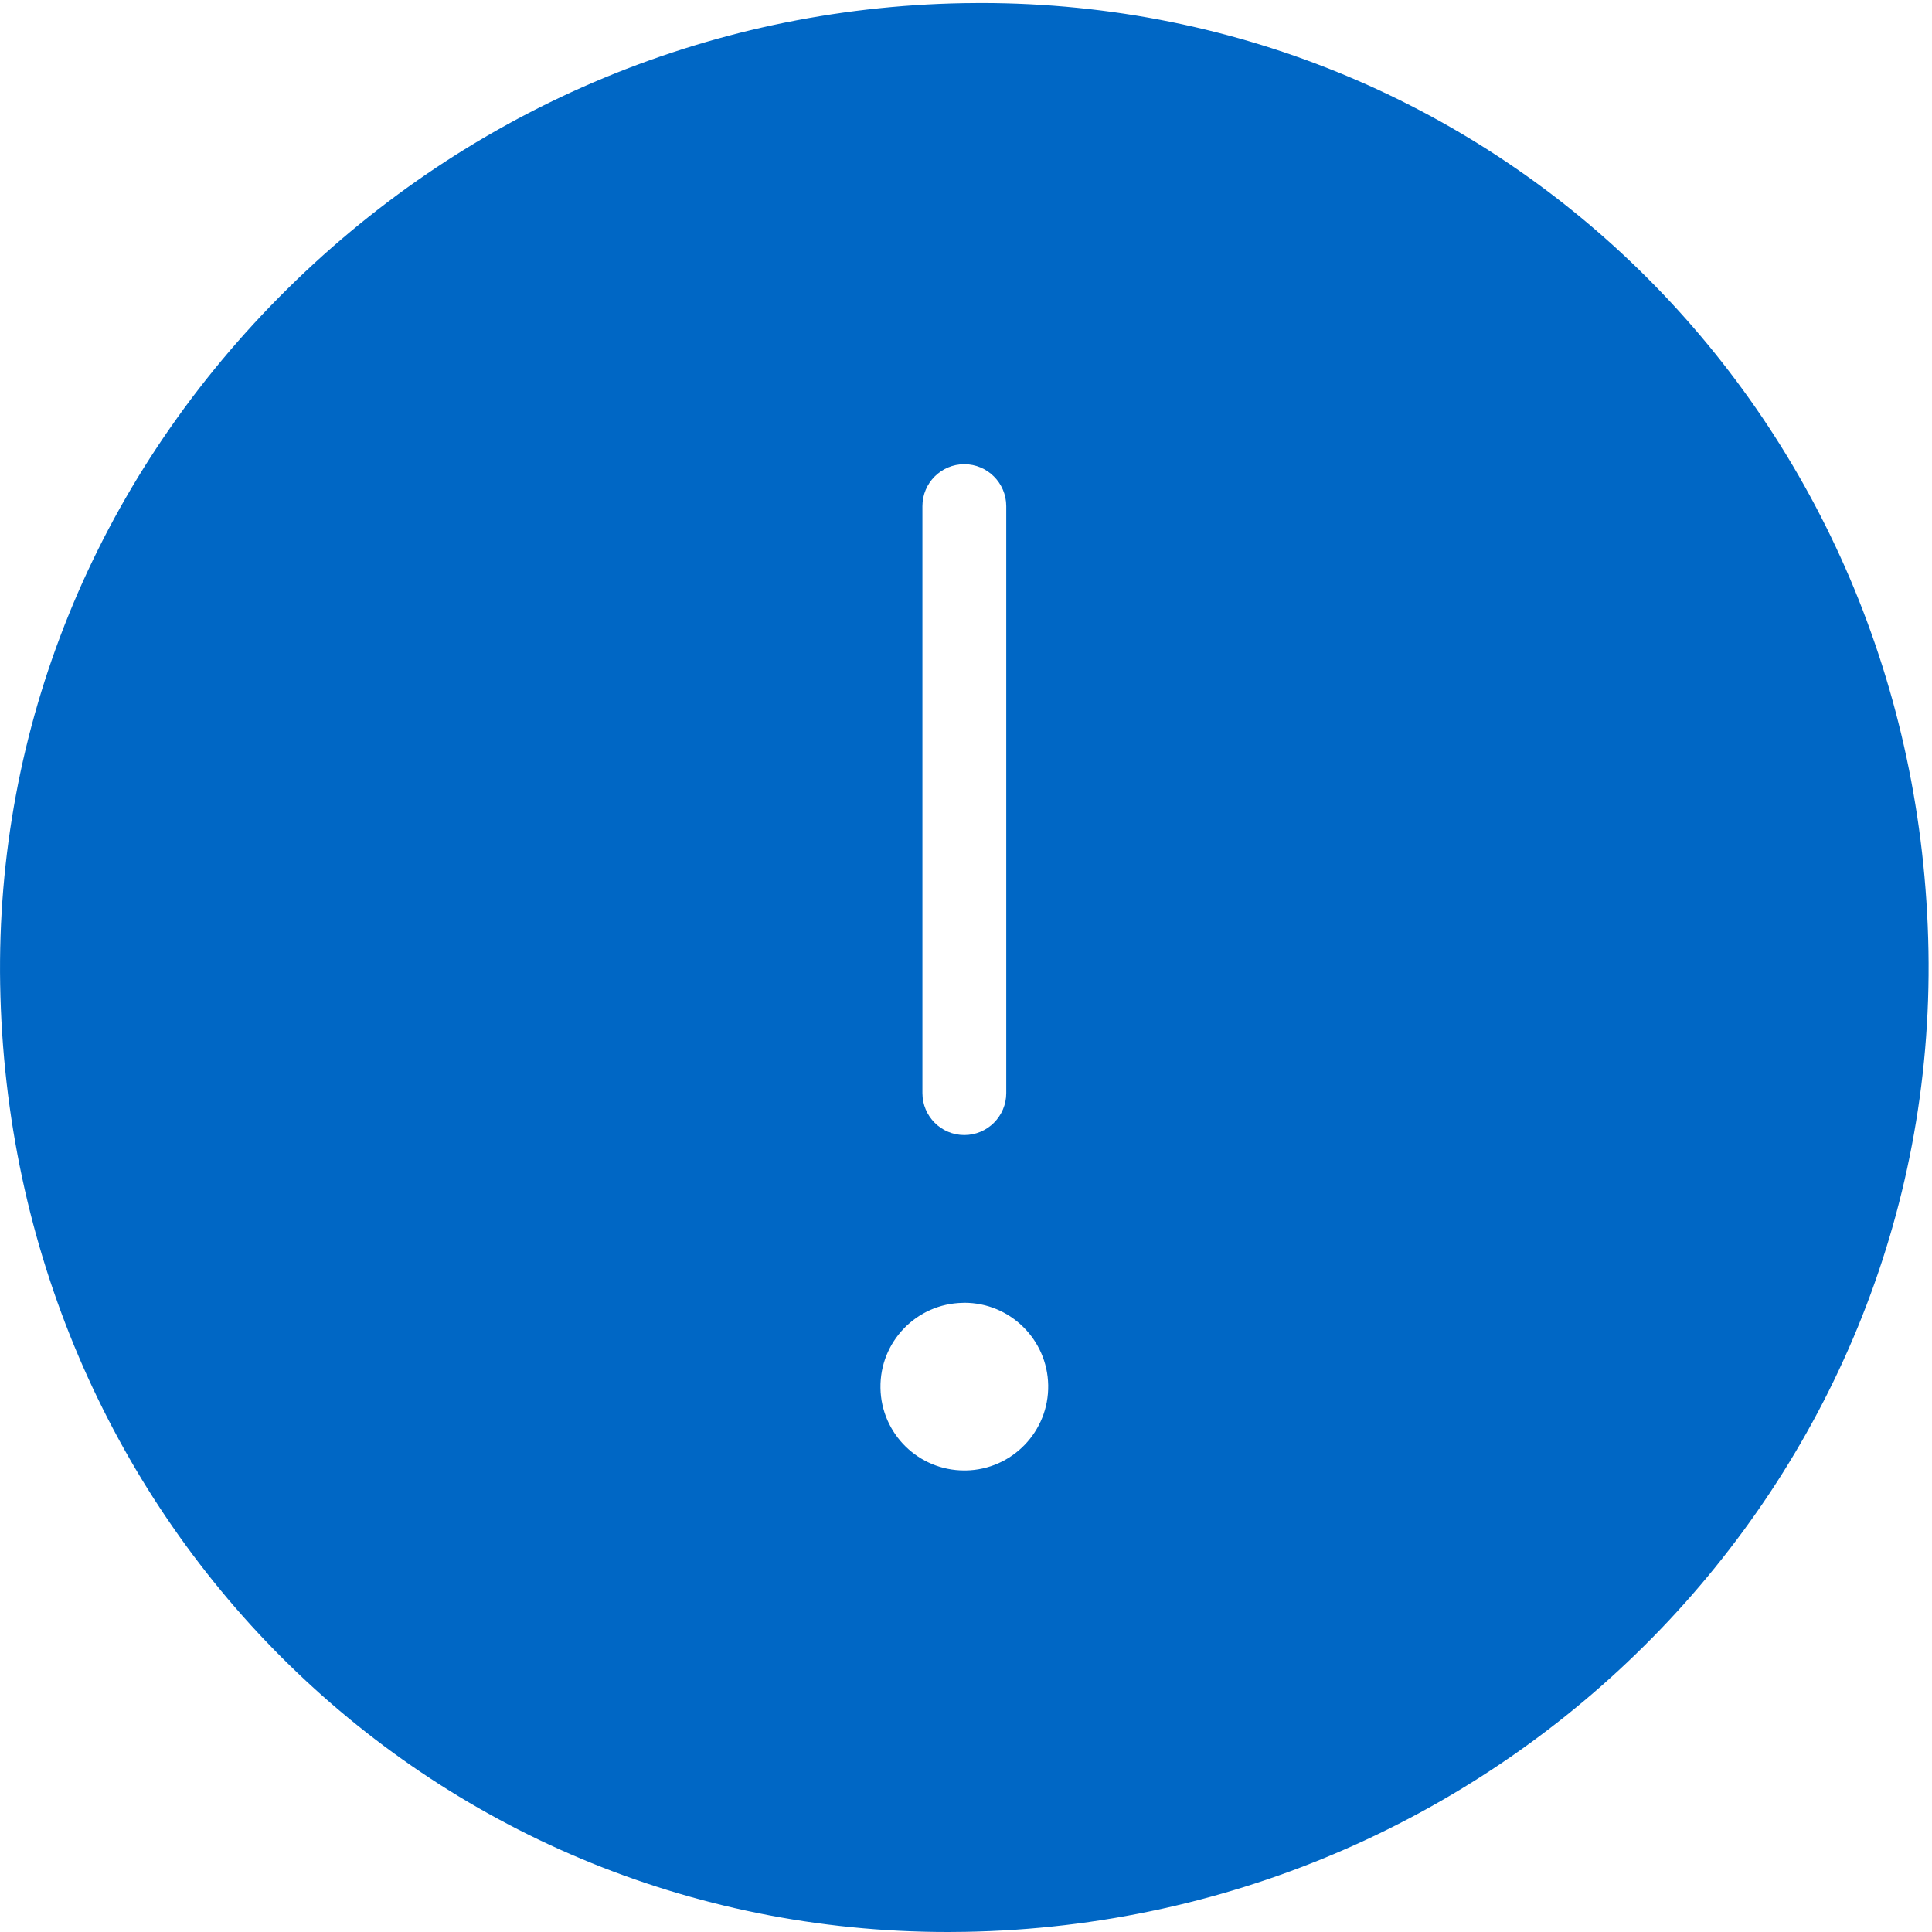
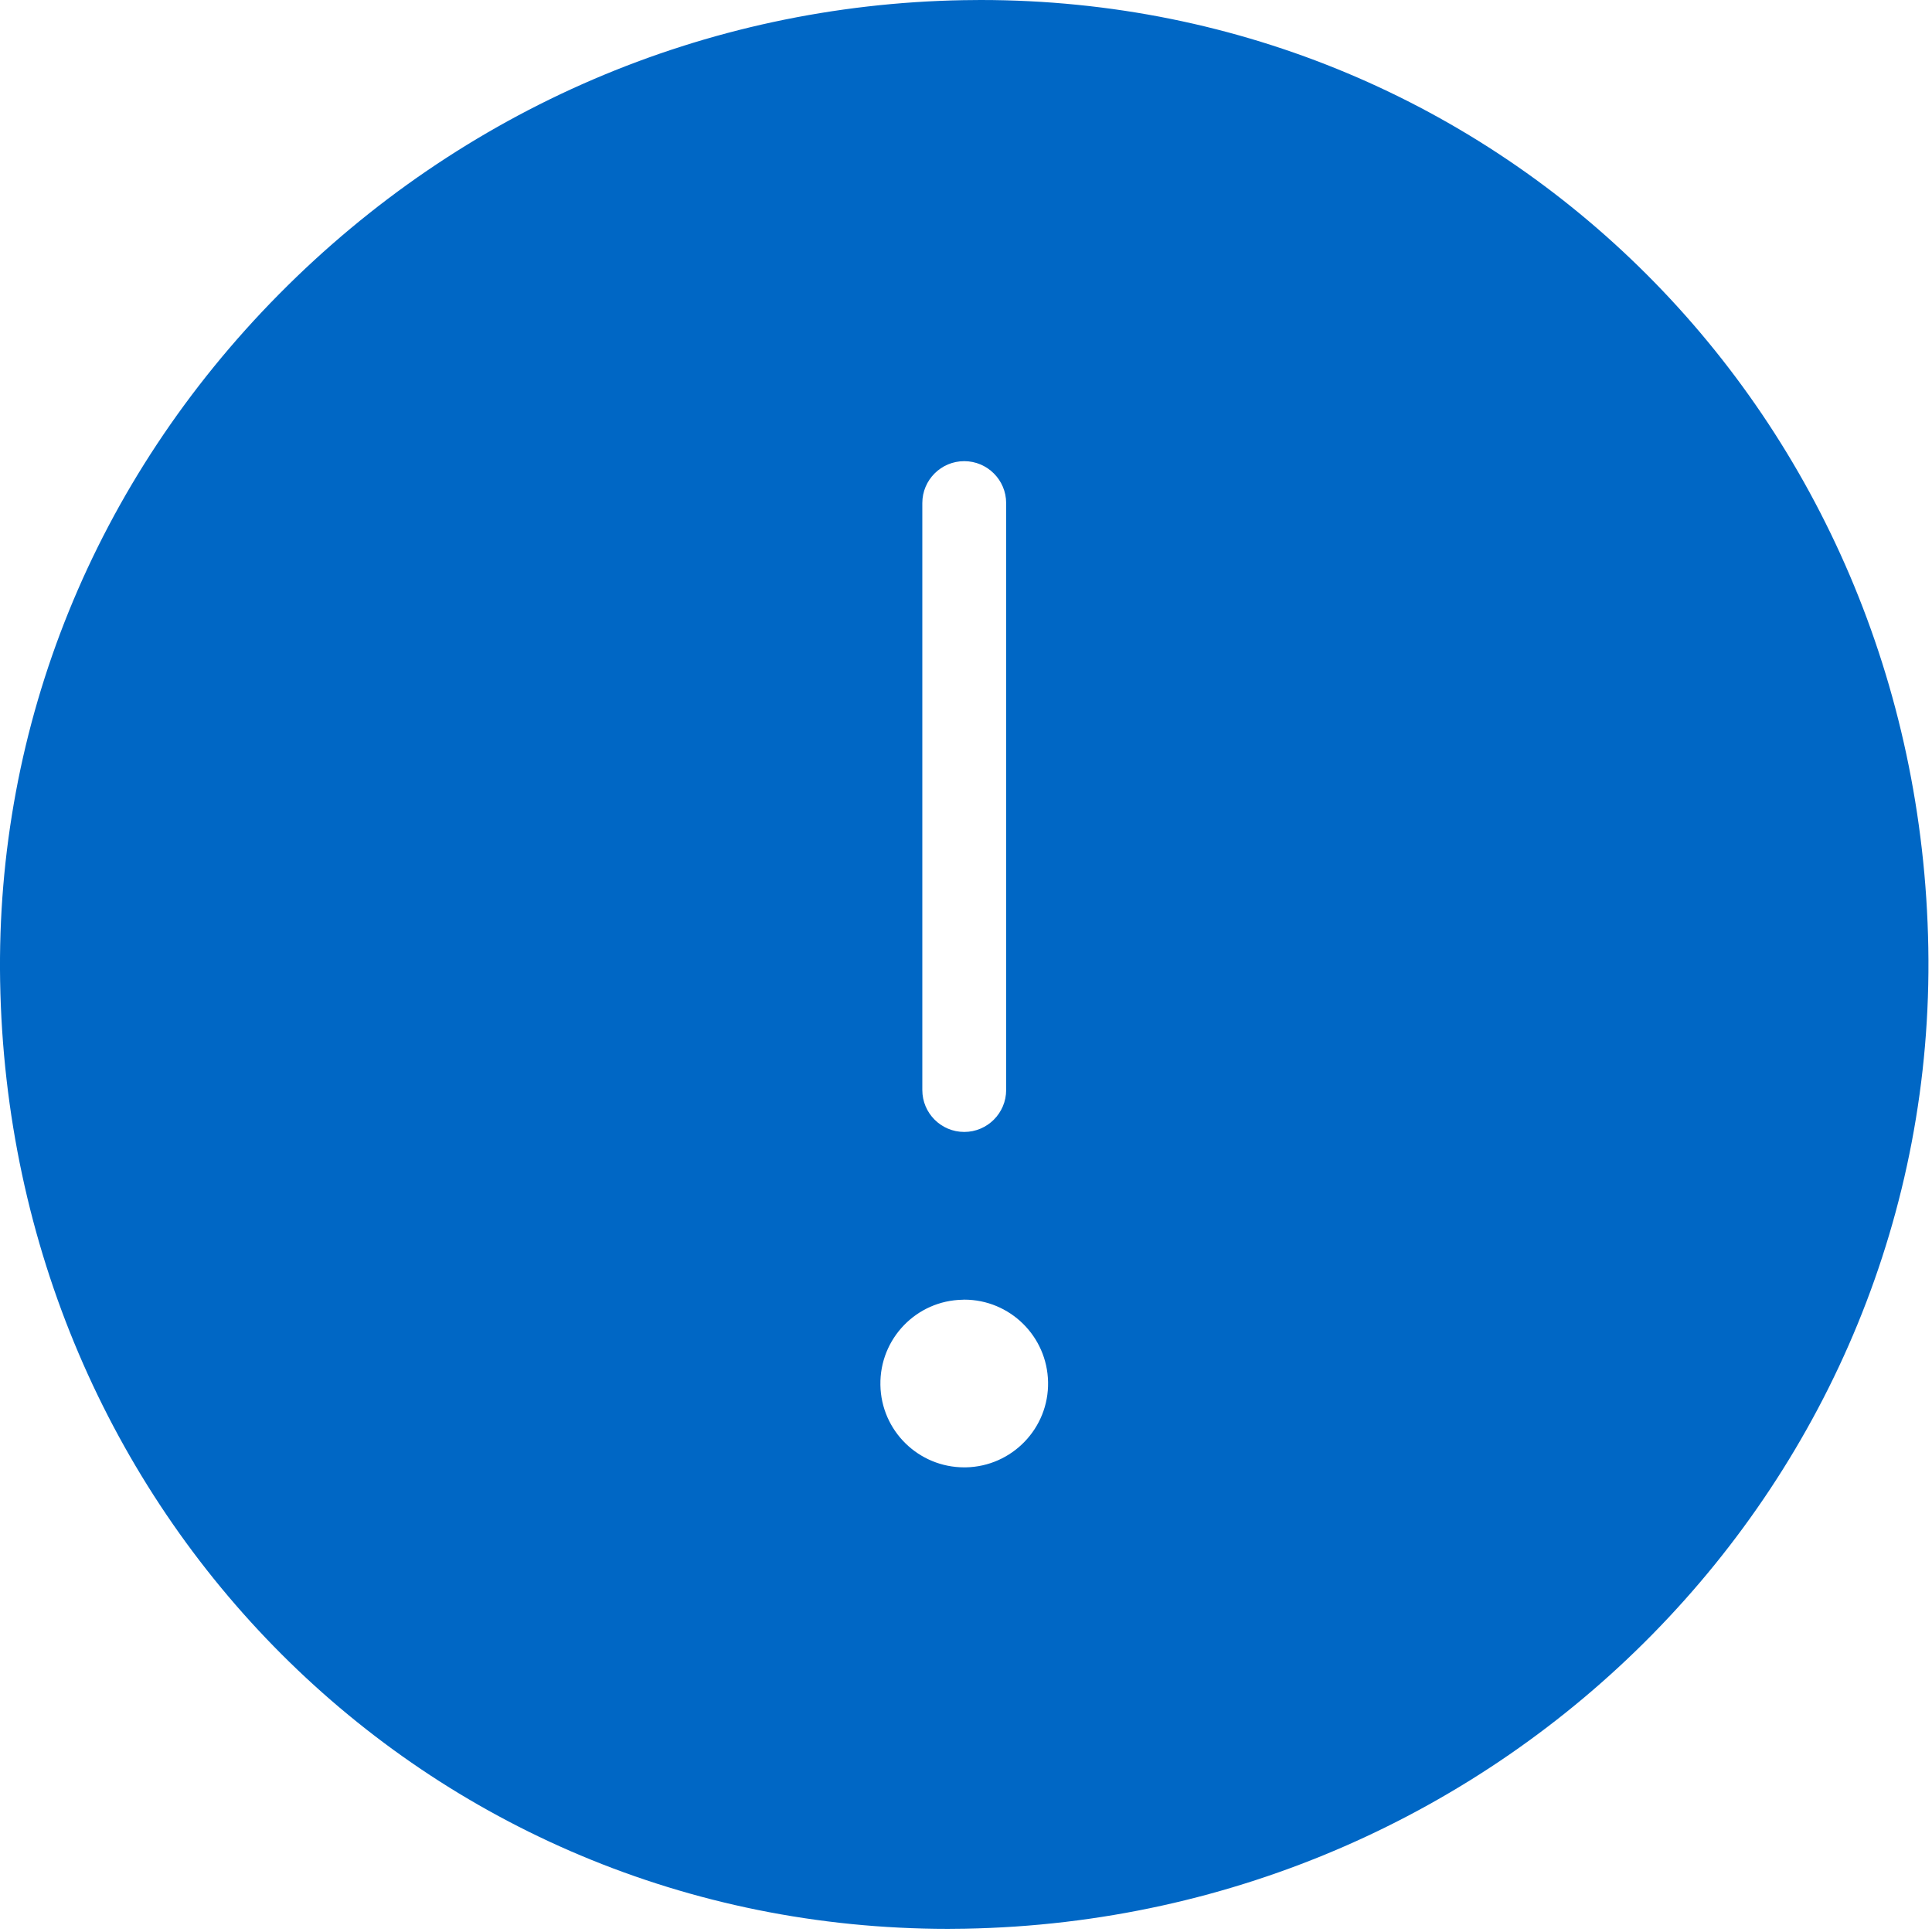
- <svg xmlns="http://www.w3.org/2000/svg" width="48" height="48" viewBox="0 0 48 48" fill="none">
-   <path fill-rule="evenodd" clip-rule="evenodd" d="M24.366 0.075L23.939 0.079C17.523 0.192 11.483 2.785 6.935 7.383C2.354 12.014 -0.106 18.077 0.004 24.456C0.233 37.658 10.577 48 23.552 48L23.975 47.996C37.404 47.764 48.144 36.827 47.912 23.621C47.683 10.419 37.34 0.075 24.366 0.075ZM22.917 12.575C22.917 12 23.383 11.533 23.958 11.533C24.531 11.533 25 12 25 12.575V27.158C25 27.733 24.531 28.2 23.958 28.2C23.383 28.2 22.917 27.733 22.917 27.158V12.575ZM23.996 36.533C23.983 36.533 23.971 36.533 23.958 36.533C22.823 36.533 21.894 35.625 21.875 34.487C21.854 33.337 22.771 32.388 23.921 32.369C23.933 32.369 23.946 32.367 23.958 32.367C25.094 32.367 26.021 33.277 26.042 34.414C26.062 35.565 25.144 36.513 23.996 36.533Z" fill="#0067C5" />
+ <svg xmlns="http://www.w3.org/2000/svg" width="46" height="46" viewBox="0 0 46 46" fill="none">
+   <path fill-rule="evenodd" clip-rule="evenodd" d="M23.349 0L22.94 0.004C16.791 0.112 11.004 2.597 6.645 7.003C2.255 11.441 -0.102 17.251 0.003 23.364C0.223 36.015 10.135 45.925 22.569 45.925L22.974 45.921C35.843 45.699 46.134 35.218 45.912 22.563C45.693 9.912 35.781 0 23.349 0ZM21.96 11.978C21.96 11.427 22.407 10.98 22.958 10.98C23.507 10.98 23.956 11.427 23.956 11.978V25.953C23.956 26.504 23.507 26.951 22.958 26.951C22.407 26.951 21.96 26.504 21.96 25.953V11.978ZM22.994 34.937C22.982 34.937 22.97 34.937 22.958 34.937C21.87 34.937 20.98 34.066 20.962 32.976C20.942 31.874 21.82 30.964 22.922 30.946C22.934 30.946 22.946 30.944 22.958 30.944C24.046 30.944 24.934 31.817 24.954 32.907C24.974 34.008 24.094 34.917 22.994 34.937Z" fill="#0067C5" />
</svg>
